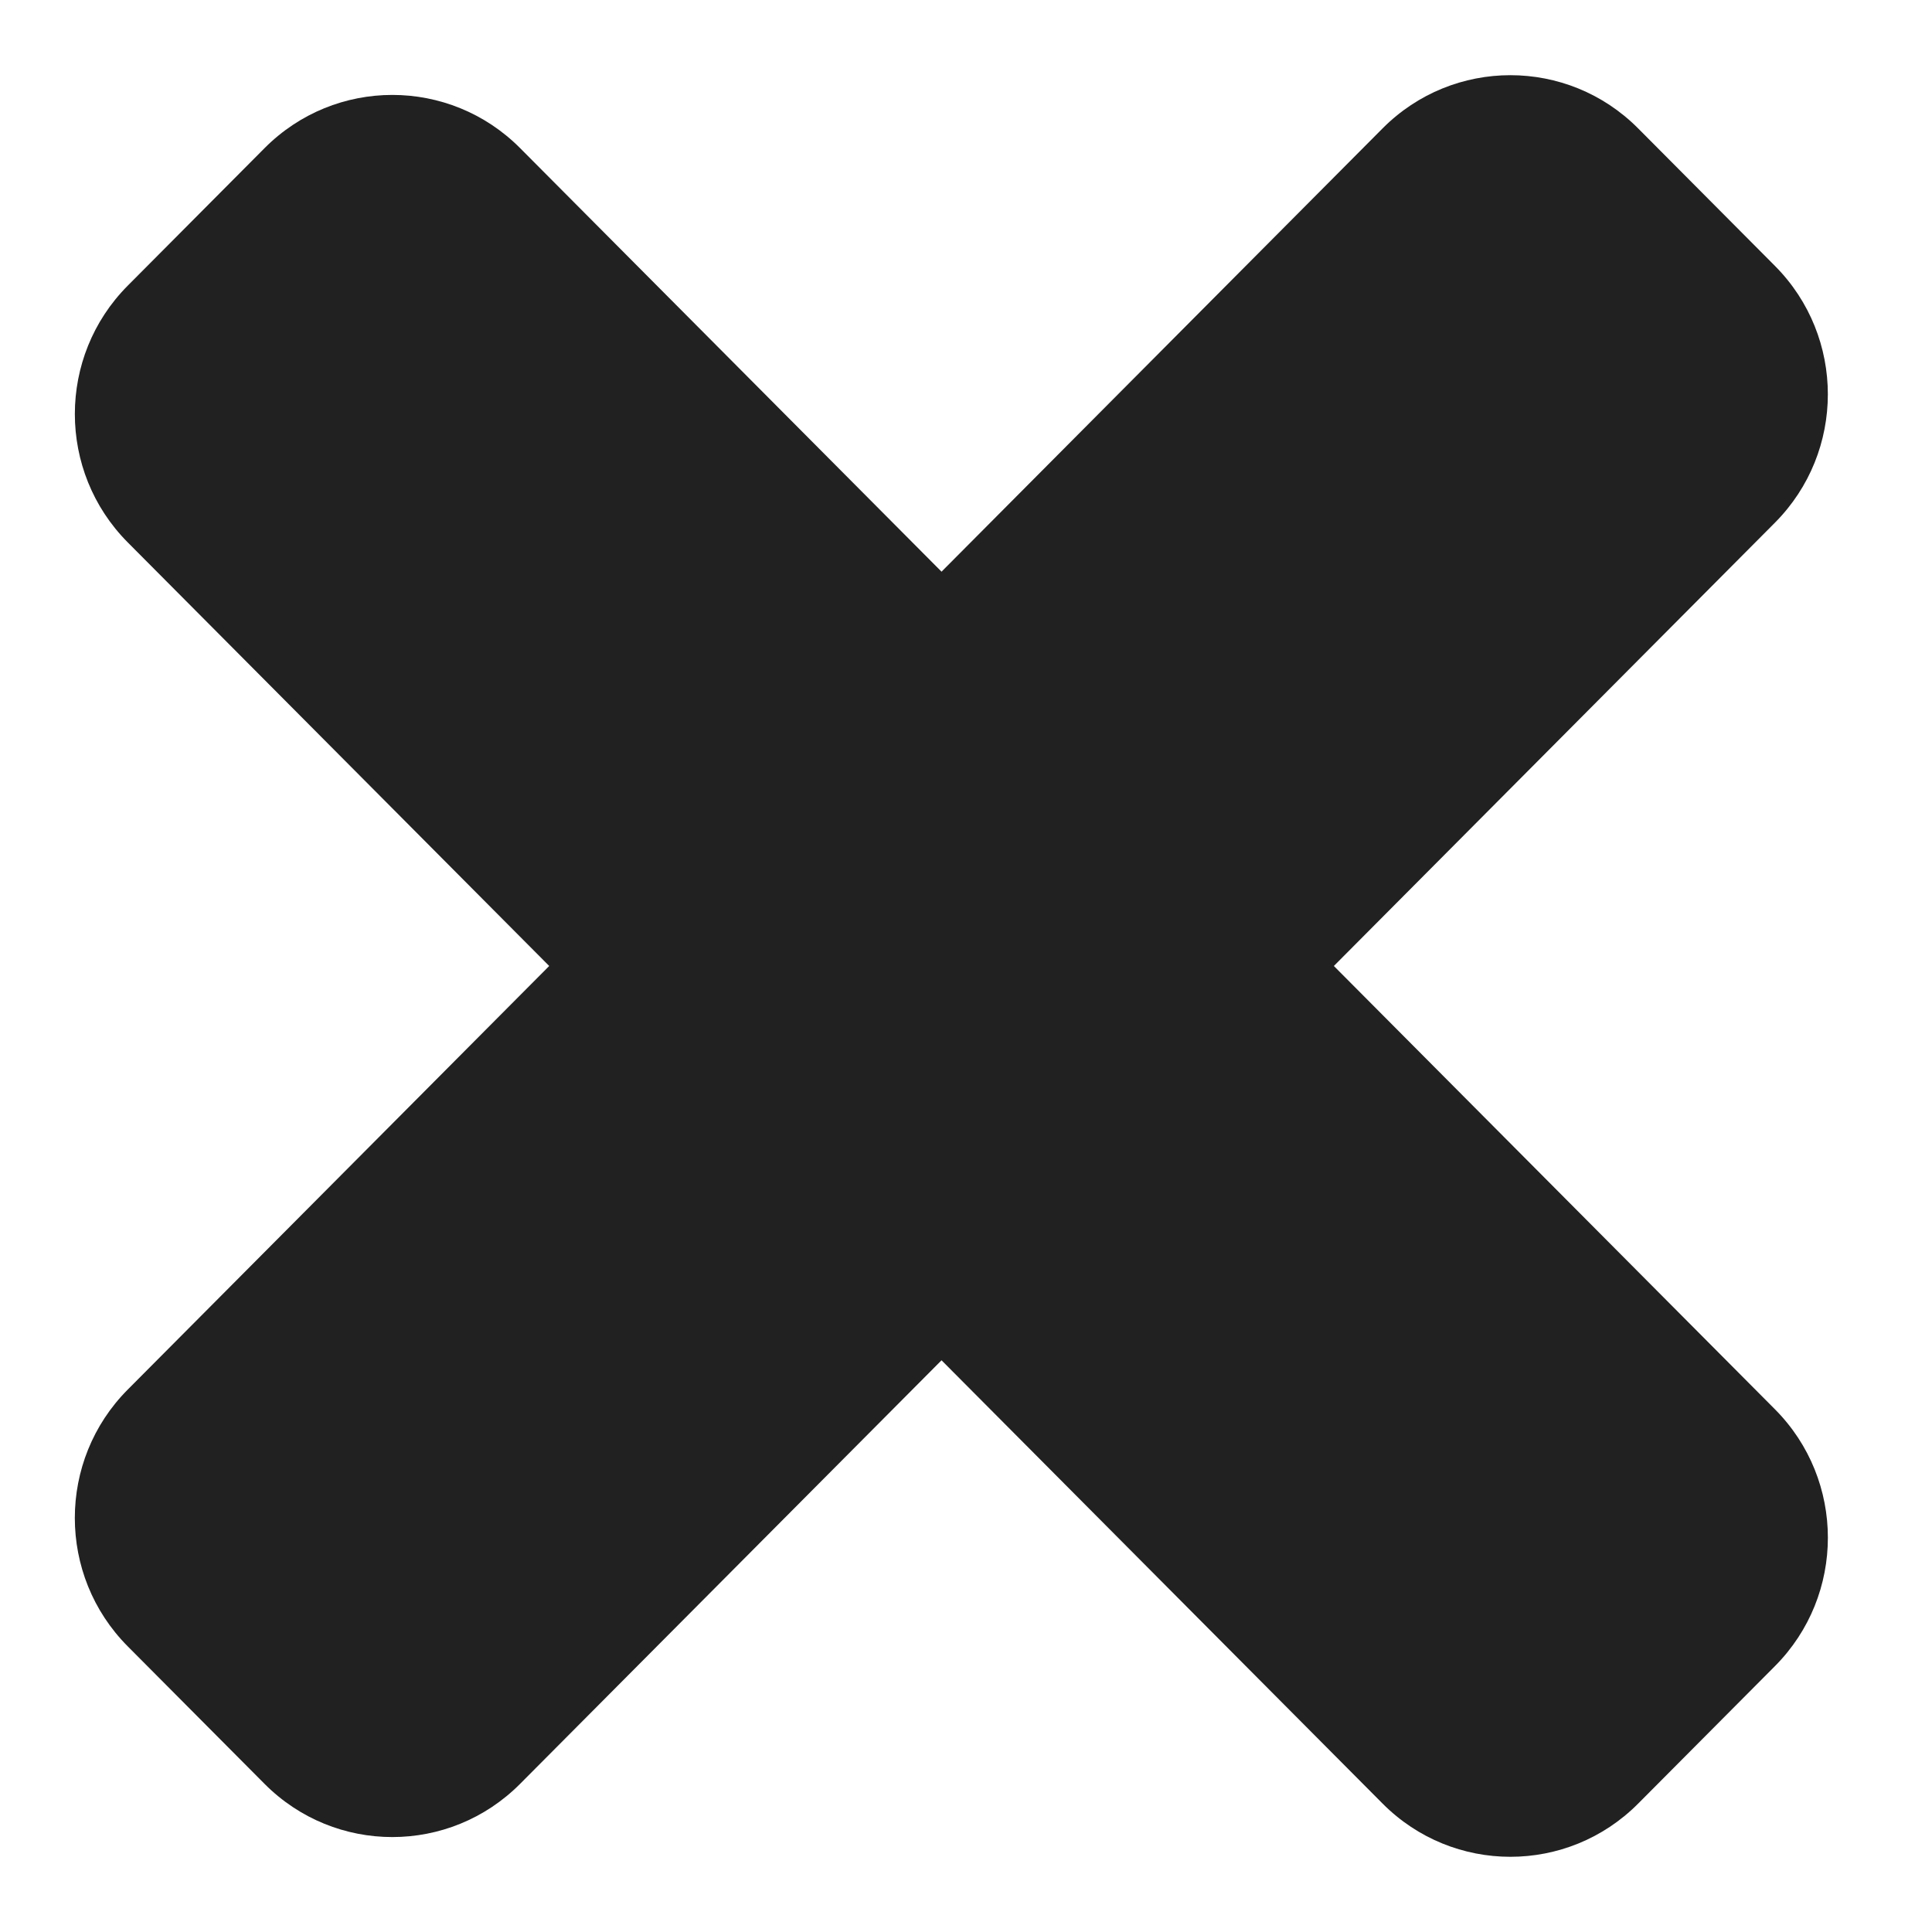
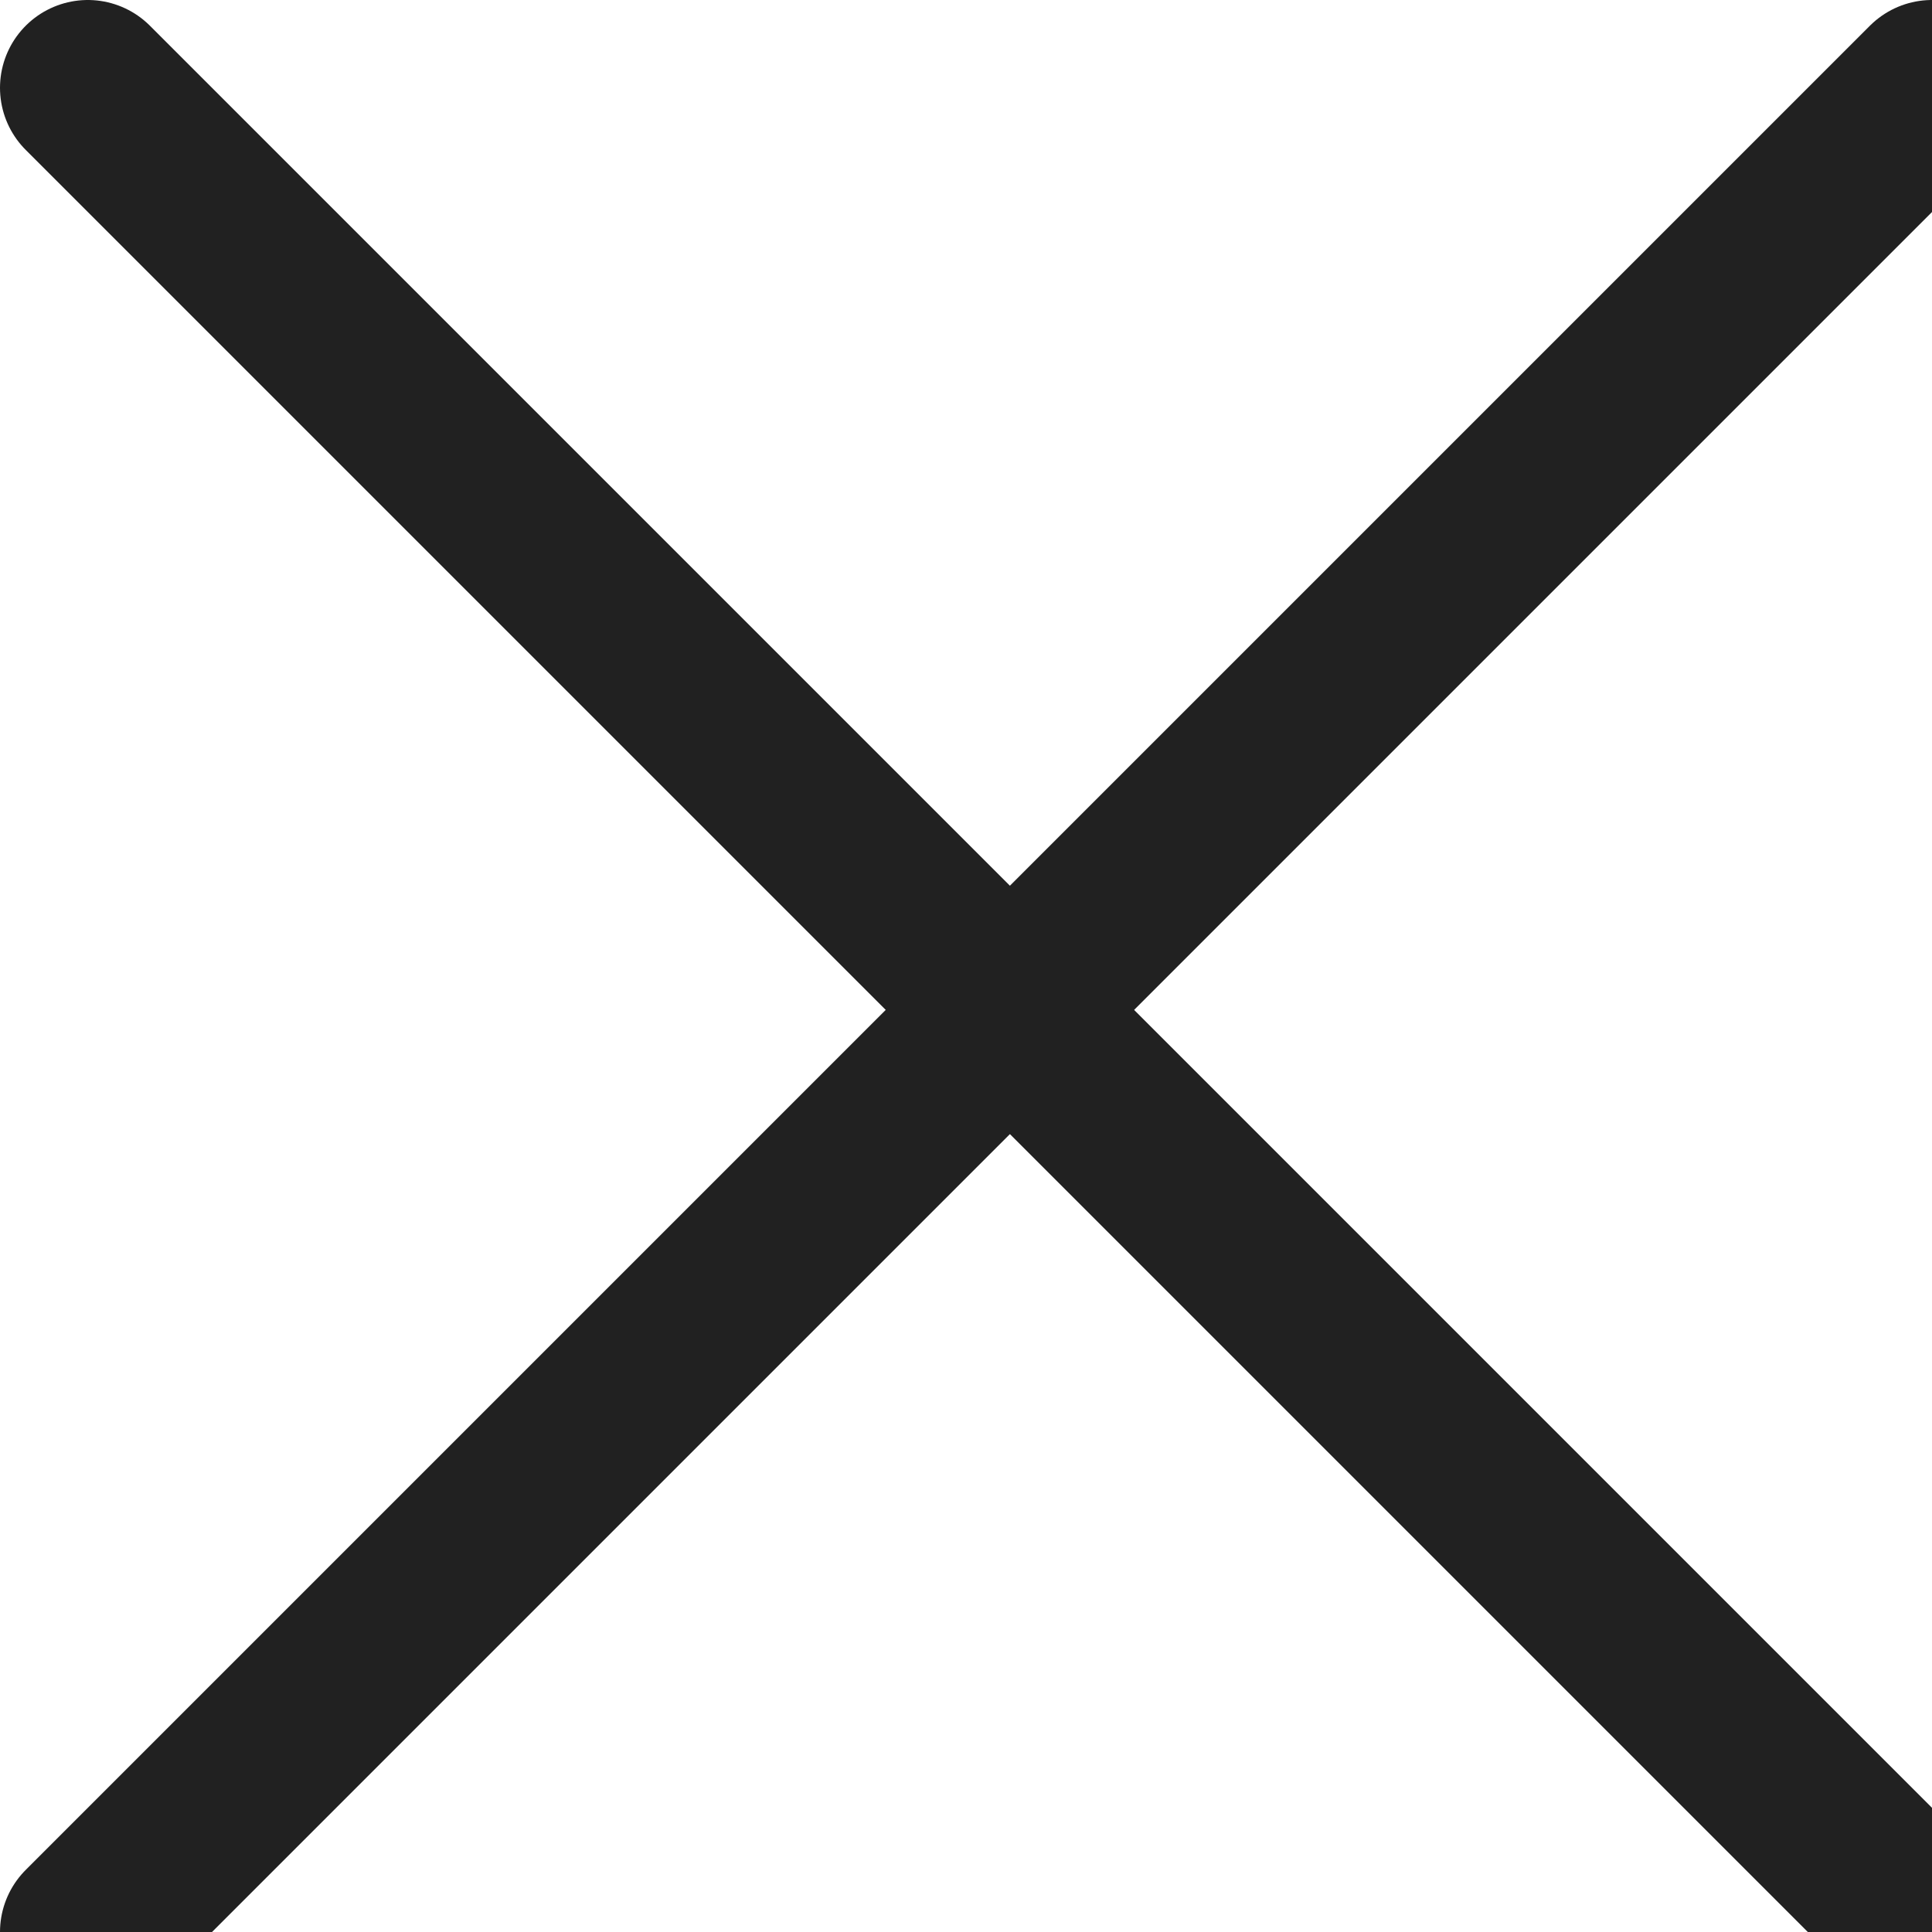
- <svg xmlns="http://www.w3.org/2000/svg" width="32" height="32" viewBox="0 0 32 32" fill="none">
-   <rect width="35.468" height="9.213" rx="3" transform="matrix(0.705326 0.708883 -0.705326 0.708883 6.49841 0.326538)" fill="#212121" />
-   <rect width="35.468" height="9.213" rx="3" transform="matrix(-0.705326 0.708883 -0.705326 -0.708883 31.5145 6.53058)" fill="#212121" />
+ <svg xmlns="http://www.w3.org/2000/svg" width="22" height="22" viewBox="0 0 22 22" fill="none">
+   <line x1="1" y1="1" x2="22" y2="22" stroke="#212121" stroke-width="2" stroke-linecap="round" />
+   <line x1="1" y1="22" x2="22" y2="1" stroke="#212121" stroke-width="2" stroke-linecap="round" />
</svg>
